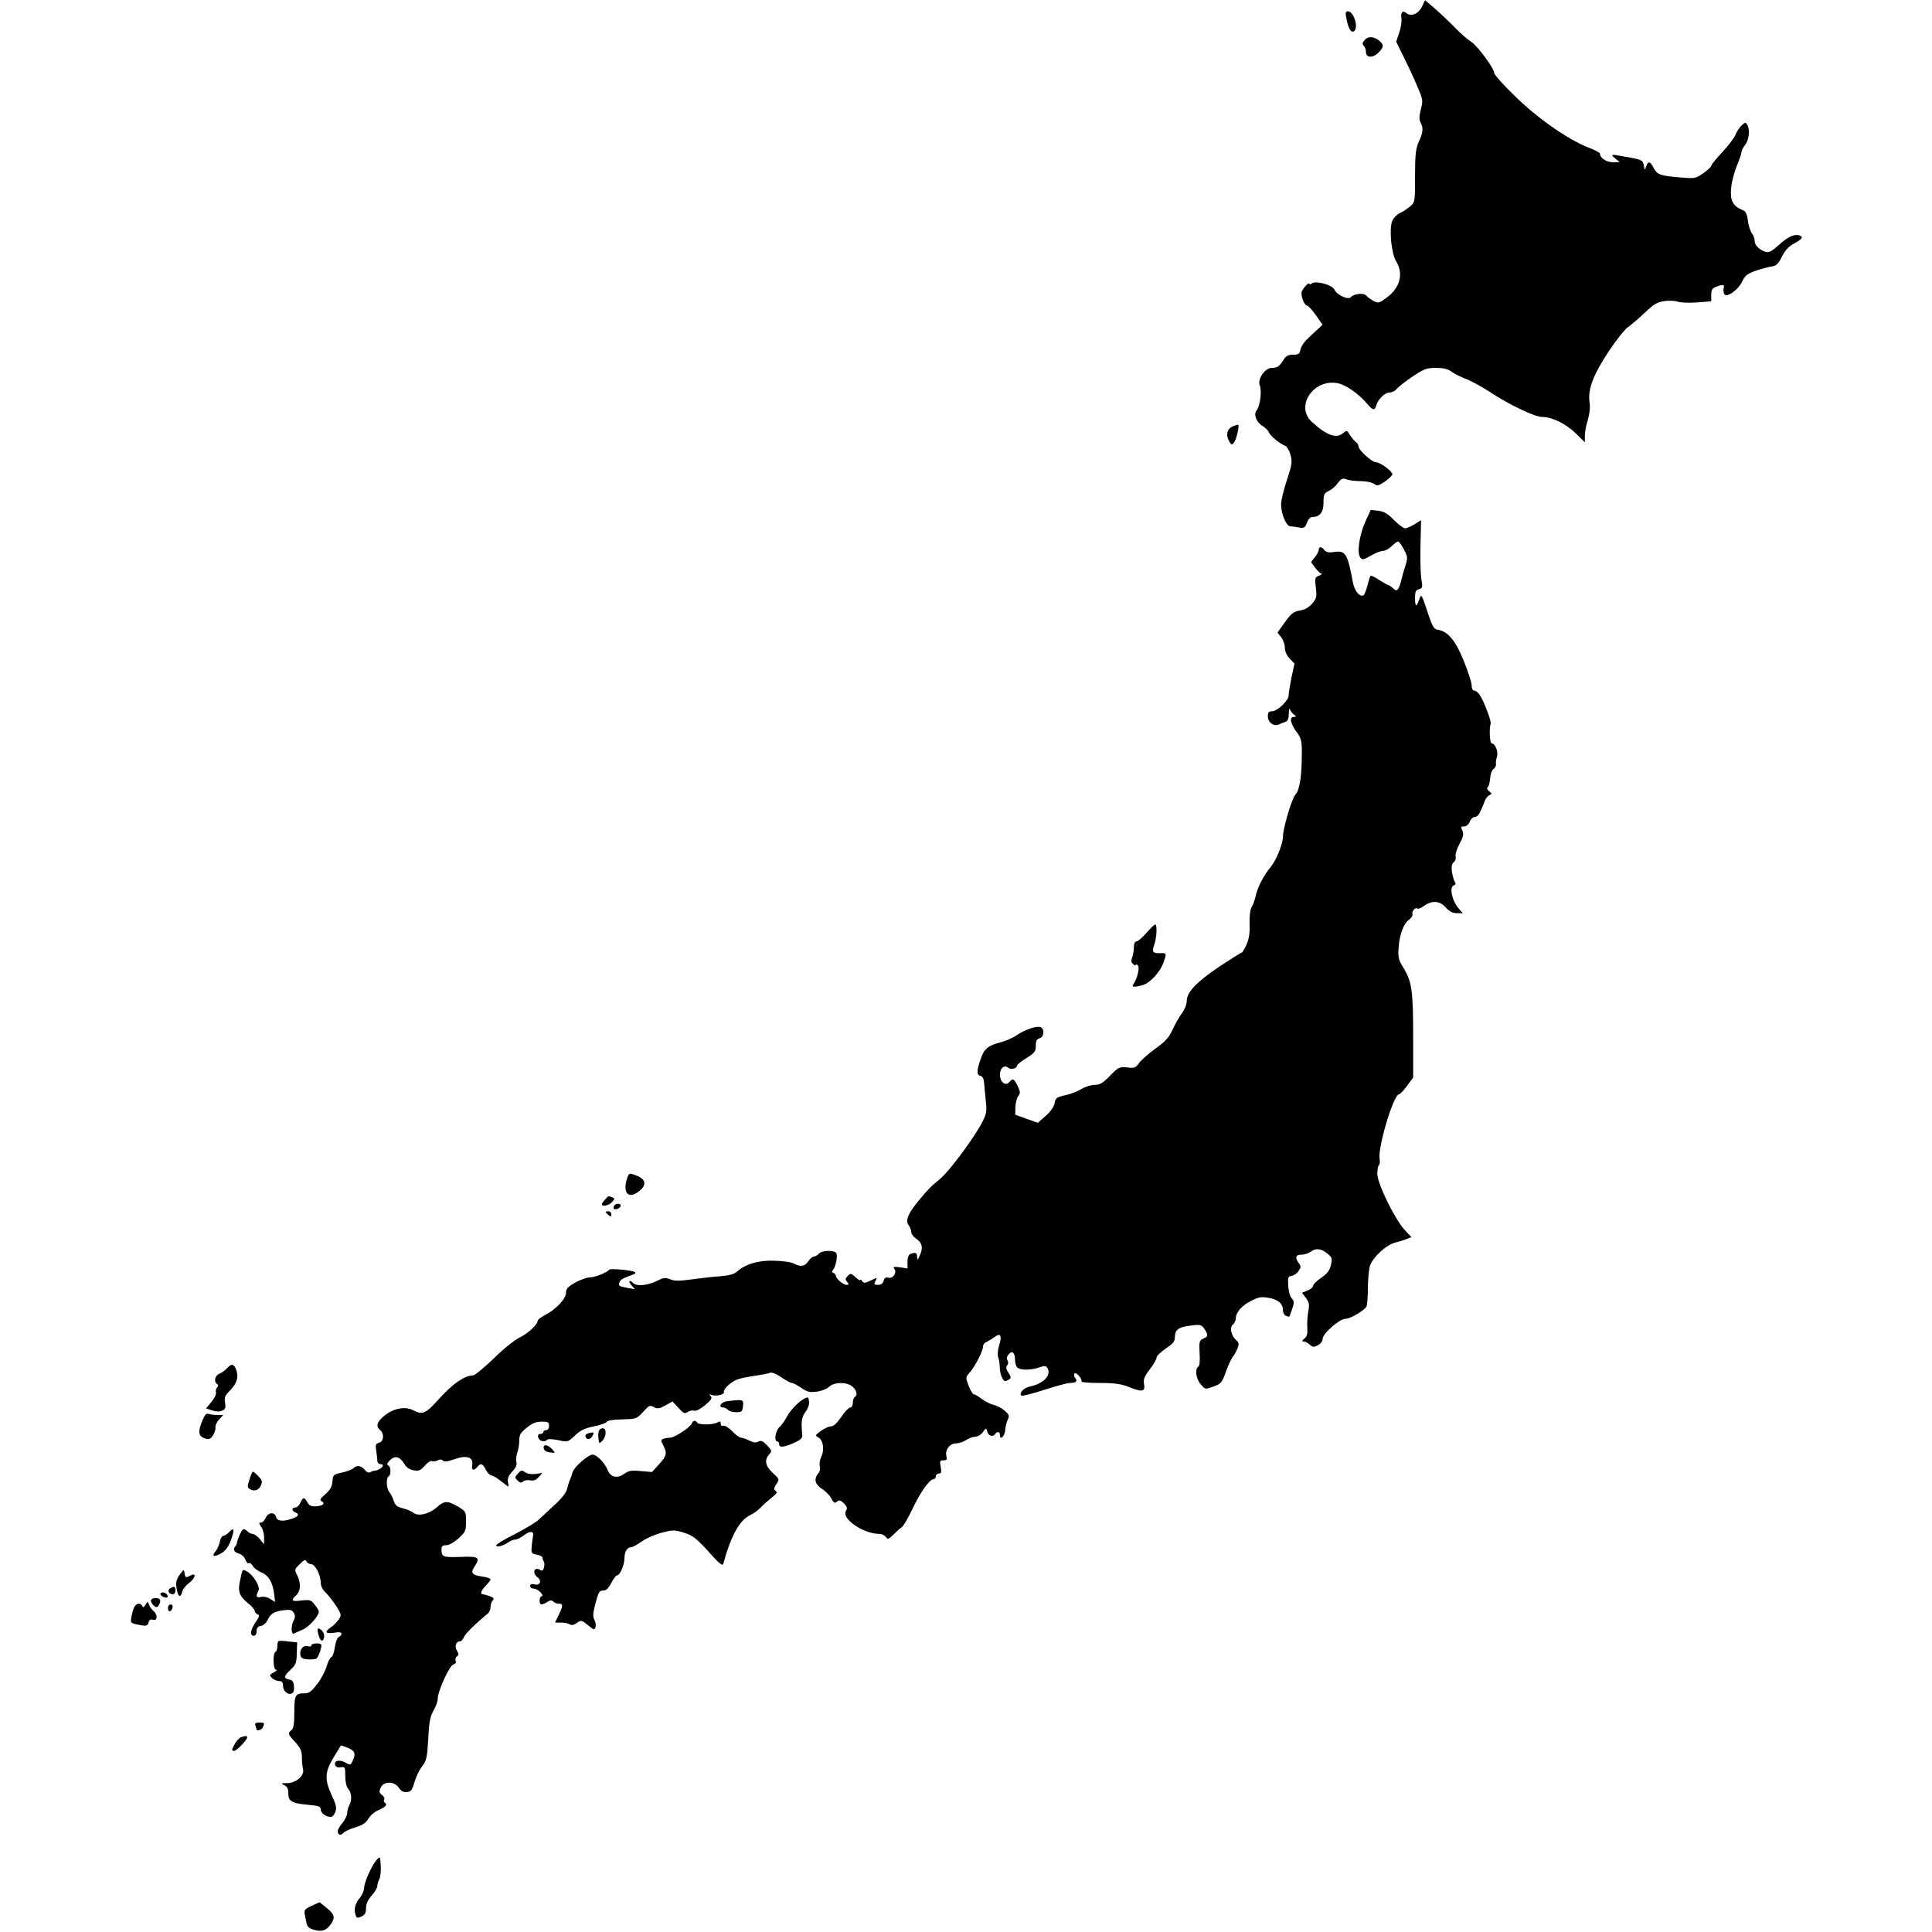
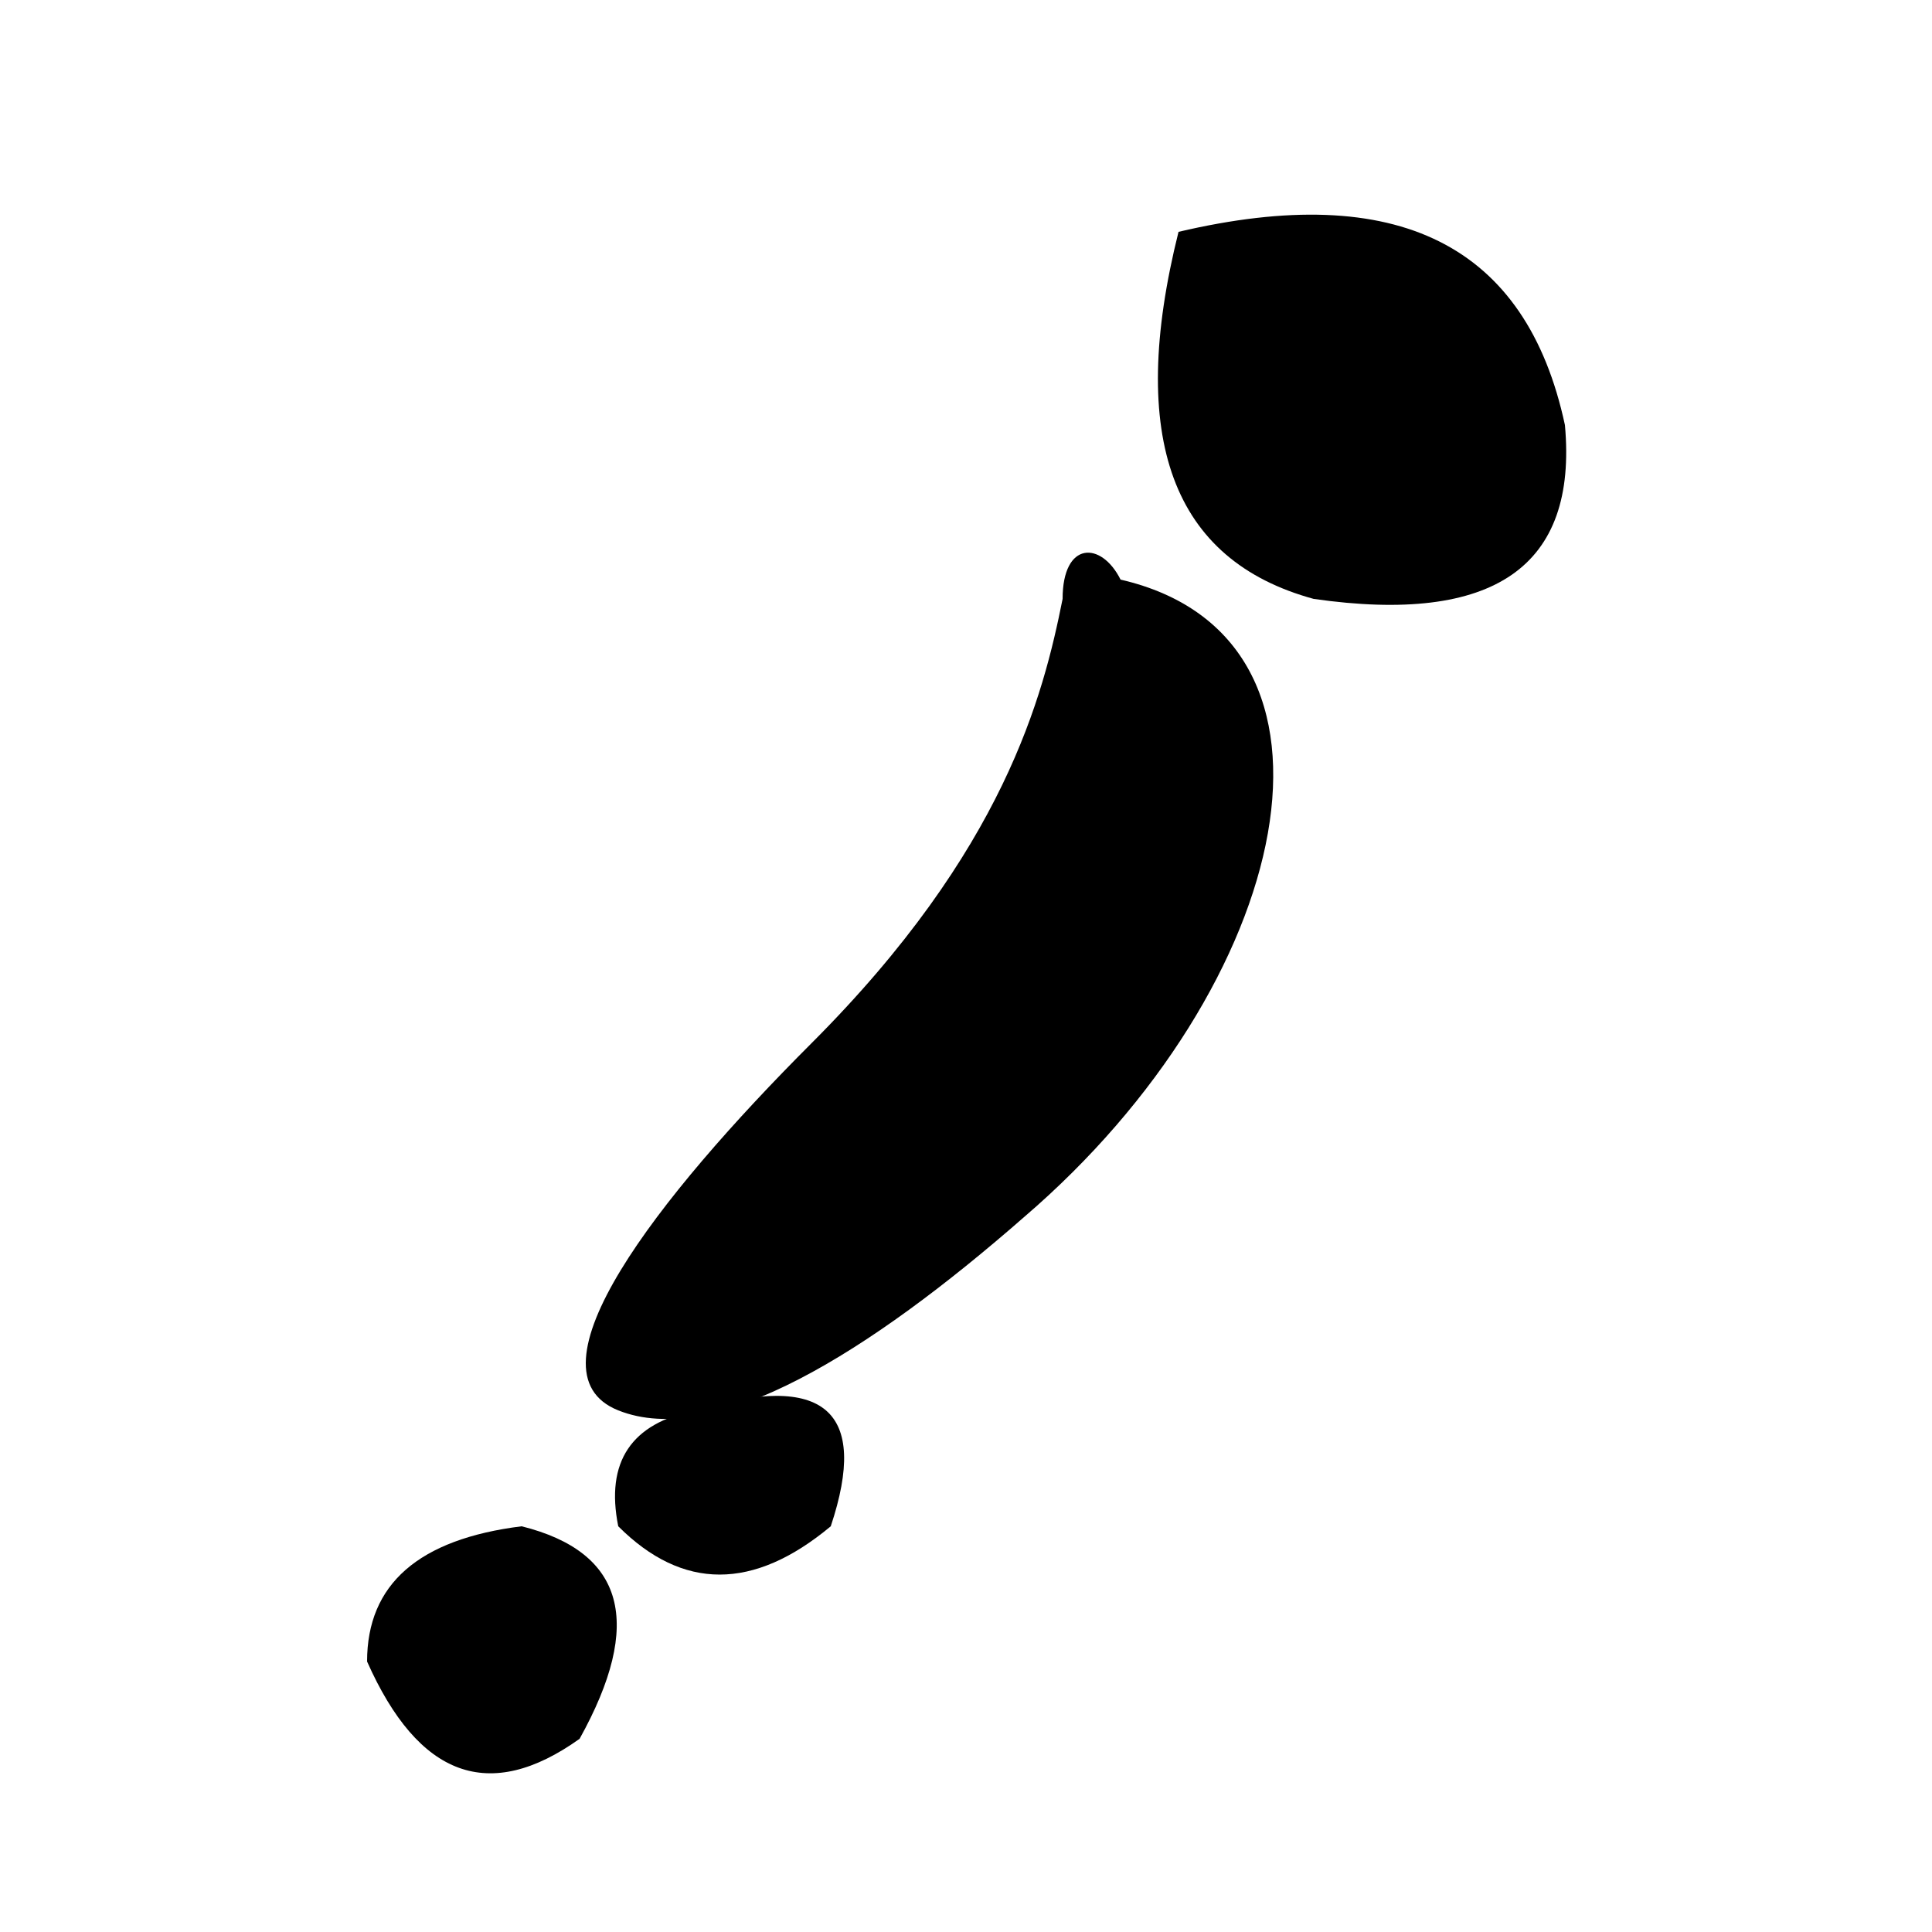
- <svg xmlns="http://www.w3.org/2000/svg" version="1.0" width="1024pt" height="1024pt" viewBox="0 0 1024 1024" preserveAspectRatio="xMidYMid meet">
-   <g transform="translate(0,1024) scale(0.1,-0.1)" fill="#000000" stroke="none">
-     <path d="M7537 10205 c-18 -38 -58 -55 -82 -35 -21 17 -32 5 -27 -28 2 -16 -3 -50 -12 -76 l-16 -47 38 -77 c21 -42 54 -112 72 -155 32 -74 33 -79 21 -126 -9 -36 -10 -55 -2 -70 16 -29 14 -53 -9 -102 -16 -37 -20 -66 -20 -182 0 -138 0 -138 -27 -162 -16 -13 -40 -29 -55 -35 -14 -7 -32 -25 -39 -41 -17 -43 -5 -172 21 -214 40 -65 21 -141 -51 -193 -39 -29 -44 -30 -69 -17 -14 7 -32 20 -38 28 -14 16 -66 11 -82 -8 -14 -16 -74 11 -88 41 -12 25 -100 48 -119 32 -7 -6 -13 -7 -13 -3 0 13 -32 -19 -40 -40 -8 -21 13 -75 29 -75 5 0 25 -23 45 -50 l36 -51 -26 -24 c-14 -13 -39 -36 -55 -52 -17 -15 -33 -40 -36 -55 -5 -24 -10 -28 -39 -28 -26 0 -38 -6 -51 -27 -23 -36 -33 -43 -63 -43 -36 0 -77 -62 -63 -93 12 -26 2 -109 -16 -131 -18 -21 -3 -64 30 -83 16 -10 31 -25 34 -34 6 -18 58 -61 87 -72 9 -3 22 -25 28 -48 10 -37 8 -51 -19 -133 -17 -51 -31 -109 -31 -129 0 -51 28 -117 50 -117 10 0 30 -3 46 -6 25 -5 30 -2 41 25 7 20 18 31 30 31 39 0 58 26 58 77 0 42 3 49 28 61 15 7 37 26 48 42 18 24 25 27 46 19 13 -5 48 -9 76 -9 29 0 60 -7 70 -15 17 -12 23 -10 58 13 21 15 38 32 39 38 0 16 -65 64 -87 64 -22 0 -93 65 -93 85 0 8 -6 18 -13 22 -7 4 -21 21 -31 36 -16 27 -19 27 -35 13 -37 -33 -88 -15 -168 58 -88 80 4 225 131 206 46 -7 115 -54 164 -112 29 -34 39 -35 47 -5 11 34 46 67 71 67 13 0 29 8 36 18 7 9 45 39 83 65 63 42 76 47 126 47 39 0 63 -6 80 -18 13 -11 46 -27 73 -38 28 -10 83 -40 124 -66 110 -73 246 -138 286 -138 52 0 126 -36 179 -88 l47 -46 0 34 c0 19 7 58 16 85 9 31 13 66 9 92 -10 69 19 146 101 270 41 61 87 119 102 129 15 10 54 43 87 74 49 47 68 59 106 64 25 4 57 2 71 -3 14 -5 60 -7 102 -4 l76 6 0 34 c0 27 5 35 26 43 36 14 46 12 40 -7 -3 -10 -1 -24 3 -32 14 -21 76 24 96 69 13 28 26 39 68 54 29 10 67 21 85 23 27 4 37 13 57 54 18 35 37 54 65 69 41 21 50 35 28 42 -27 9 -61 -6 -108 -49 -39 -35 -54 -43 -72 -38 -34 11 -58 35 -58 59 0 12 -7 30 -15 40 -8 11 -18 41 -21 67 -5 40 -11 49 -35 59 -46 20 -61 52 -53 118 3 31 17 83 30 114 13 32 24 64 24 71 0 8 9 26 20 40 21 26 26 82 10 107 -7 12 -12 12 -28 -4 -11 -9 -26 -32 -33 -49 -7 -18 -39 -60 -71 -94 -32 -34 -58 -66 -58 -72 0 -5 -19 -23 -42 -39 -42 -29 -45 -29 -128 -22 -103 9 -116 14 -136 51 -18 35 -29 37 -39 7 -8 -22 -8 -22 -12 4 -5 29 -9 32 -97 47 -80 15 -82 14 -55 -9 l24 -19 -36 -1 c-34 0 -69 23 -69 46 0 5 -27 19 -61 32 -108 42 -274 158 -391 274 -60 58 -108 112 -108 120 0 25 -89 145 -123 167 -18 11 -56 44 -84 73 -28 29 -75 74 -105 100 l-55 47 -16 -34z" />
-     <path d="M7136 10143 c9 -49 22 -75 37 -70 31 10 5 107 -29 107 -12 0 -14 -8 -8 -37z" />
-     <path d="M7234 10029 c-13 -15 -15 -22 -6 -31 7 -7 12 -22 12 -35 0 -31 39 -31 68 0 27 28 27 39 5 59 -30 25 -60 28 -79 7z" />
-     <path d="M6533 7980 c-28 -12 -37 -43 -20 -75 12 -24 15 -25 27 -11 14 17 32 96 21 95 -3 0 -16 -4 -28 -9z" />
-     <path d="M7237 7476 c-33 -73 -46 -168 -27 -191 11 -14 18 -12 56 10 23 14 52 25 64 25 11 0 32 11 46 25 14 14 29 25 34 25 5 0 19 -19 31 -42 21 -41 21 -44 6 -93 -9 -27 -18 -61 -21 -75 -3 -14 -10 -32 -15 -40 -8 -12 -12 -12 -29 3 -10 9 -22 17 -26 17 -3 0 -24 12 -46 26 -22 15 -43 25 -46 22 -3 -3 -10 -27 -17 -54 -7 -26 -16 -49 -22 -50 -22 -7 -46 26 -55 72 -28 152 -39 168 -101 158 -25 -4 -39 -1 -49 10 -15 20 -30 21 -30 2 0 -7 -9 -25 -21 -39 l-20 -26 22 -31 c13 -16 28 -30 33 -31 6 0 0 -5 -13 -10 -22 -9 -23 -13 -17 -63 6 -48 5 -56 -19 -85 -19 -21 -39 -33 -66 -37 -33 -6 -45 -15 -79 -62 l-39 -55 20 -25 c10 -14 19 -38 19 -55 0 -19 10 -41 25 -57 l26 -27 -16 -74 c-8 -41 -15 -83 -15 -95 0 -27 -60 -84 -88 -84 -18 0 -22 -6 -22 -28 0 -32 34 -55 60 -41 8 4 23 10 33 13 12 4 17 16 18 43 0 21 3 31 6 23 3 -8 12 -21 21 -27 14 -12 14 -13 -2 -13 -24 0 -15 -40 20 -85 20 -27 24 -43 24 -101 0 -128 -11 -201 -34 -225 -19 -21 -66 -179 -66 -222 0 -38 -34 -124 -65 -162 -40 -49 -70 -109 -80 -155 -4 -19 -13 -44 -20 -56 -9 -13 -13 -47 -12 -90 2 -50 -3 -82 -17 -112 -10 -23 -22 -42 -26 -42 -4 0 -55 -32 -114 -71 -123 -82 -176 -138 -176 -184 0 -18 -11 -46 -26 -66 -14 -19 -36 -57 -49 -86 -19 -42 -38 -63 -94 -103 -38 -28 -77 -63 -86 -77 -15 -22 -22 -25 -60 -21 -41 5 -46 3 -91 -43 -39 -40 -55 -49 -82 -49 -19 0 -51 -10 -70 -22 -19 -12 -58 -27 -86 -33 -45 -10 -52 -15 -56 -41 -3 -18 -21 -45 -47 -68 l-42 -37 -60 21 -60 22 1 42 c1 22 8 48 15 57 12 14 11 22 -3 53 -20 40 -26 43 -44 21 -20 -24 -50 -1 -50 39 0 36 23 54 45 36 14 -11 45 -3 45 11 0 6 23 24 50 41 44 27 50 35 50 65 0 26 5 36 20 40 24 6 28 51 5 59 -20 8 -83 -13 -128 -44 -20 -14 -61 -31 -89 -38 -64 -17 -83 -34 -102 -92 -20 -58 -20 -80 0 -84 11 -2 18 -15 20 -38 1 -19 6 -62 9 -96 6 -53 4 -67 -18 -110 -42 -82 -173 -259 -222 -300 -56 -47 -64 -55 -117 -119 -56 -68 -70 -103 -52 -129 8 -11 14 -28 14 -37 0 -9 11 -24 24 -33 33 -21 40 -48 22 -88 -12 -28 -14 -29 -15 -10 -1 23 -8 26 -35 16 -10 -4 -16 -18 -16 -41 l0 -36 -40 6 c-33 4 -39 3 -30 -8 16 -20 -7 -54 -32 -47 -14 3 -21 -2 -25 -17 -4 -14 -13 -21 -30 -21 -21 0 -22 3 -13 20 11 20 10 20 -25 3 -31 -15 -37 -15 -45 -3 -6 8 -10 11 -10 6 0 -5 -11 1 -25 14 -24 22 -27 23 -42 7 -13 -13 -14 -19 -3 -31 10 -13 10 -16 -4 -16 -17 0 -56 34 -56 49 0 5 -6 11 -12 14 -10 3 -10 7 -2 18 14 17 24 68 17 86 -7 18 -77 17 -93 -2 -7 -8 -19 -15 -26 -15 -7 0 -21 -11 -30 -25 -18 -28 -40 -31 -77 -12 -14 8 -61 14 -105 15 -83 3 -153 -19 -197 -59 -15 -13 -43 -20 -95 -24 -41 -3 -110 -11 -152 -17 -59 -8 -85 -8 -107 2 -25 10 -35 8 -69 -9 -47 -24 -107 -30 -124 -13 -21 21 -32 13 -12 -9 l19 -22 -40 7 c-47 9 -49 11 -41 31 5 13 17 20 75 41 8 2 11 8 7 11 -9 10 -130 21 -136 14 -14 -16 -75 -41 -101 -41 -16 0 -51 -12 -79 -27 -40 -23 -50 -33 -50 -55 0 -32 -55 -90 -113 -119 -20 -11 -37 -23 -37 -28 0 -21 -53 -70 -96 -90 -25 -12 -88 -62 -138 -112 -51 -49 -100 -89 -109 -89 -43 0 -106 -43 -175 -119 -77 -86 -92 -92 -143 -65 -42 21 -103 10 -151 -29 -40 -32 -48 -57 -23 -77 23 -19 19 -61 -6 -67 -18 -5 -20 -11 -15 -42 3 -20 6 -44 6 -53 0 -10 7 -18 15 -18 32 0 4 -32 -30 -35 -5 0 -16 -4 -22 -8 -8 -5 -20 0 -30 13 -20 23 -43 26 -61 7 -7 -6 -34 -17 -60 -22 -45 -10 -47 -12 -50 -47 -2 -27 -12 -45 -37 -67 -30 -26 -32 -31 -19 -39 21 -12 2 -25 -37 -26 -20 -1 -32 6 -40 22 -16 28 -23 28 -37 -3 -6 -14 -18 -25 -27 -25 -19 0 -20 -19 0 -26 24 -9 18 -21 -16 -33 -50 -17 -80 -14 -86 9 -7 28 -41 25 -55 -5 -6 -14 -17 -25 -25 -25 -12 0 -11 -4 1 -22 9 -12 16 -38 16 -58 l-1 -35 -22 28 c-13 15 -30 27 -39 27 -8 0 -21 7 -28 15 -7 8 -17 12 -22 9 -9 -6 -28 -48 -32 -71 -1 -7 -5 -16 -9 -19 -14 -15 -6 -32 18 -38 15 -4 30 -17 35 -32 6 -14 14 -23 19 -19 6 3 15 -4 21 -15 6 -11 26 -26 45 -34 39 -16 60 -52 68 -114 l5 -43 -25 16 c-15 10 -34 14 -49 11 -26 -7 -30 4 -14 33 11 21 -27 83 -61 102 -25 13 -23 15 -36 -45 -14 -61 -5 -85 41 -123 20 -15 36 -34 36 -41 0 -7 7 -15 15 -18 12 -5 10 -12 -10 -42 -28 -41 -32 -72 -10 -72 9 0 15 9 15 24 0 18 6 25 22 28 13 2 28 15 35 29 18 37 32 46 83 54 38 5 47 3 57 -13 9 -15 8 -25 -3 -47 -13 -26 -10 -70 4 -63 4 2 25 12 47 21 35 16 85 72 85 96 0 5 -10 21 -22 36 -19 25 -26 27 -70 22 -52 -7 -59 0 -28 28 24 22 26 65 5 106 -15 29 -15 31 14 59 23 23 30 26 35 15 3 -8 14 -15 24 -15 22 0 52 -57 52 -99 0 -17 10 -37 25 -51 14 -13 39 -45 56 -71 29 -46 30 -49 14 -73 -9 -13 -27 -32 -41 -41 -36 -24 -30 -36 16 -29 27 5 40 3 40 -5 0 -6 -6 -14 -14 -17 -8 -3 -17 -26 -21 -54 -4 -27 -12 -51 -19 -53 -7 -3 -18 -25 -25 -50 -7 -24 -29 -66 -50 -93 -30 -39 -43 -49 -67 -49 -49 0 -54 -9 -54 -99 0 -62 -4 -87 -15 -96 -21 -17 -20 -21 20 -64 28 -31 35 -47 35 -80 0 -22 3 -51 6 -63 9 -33 -35 -73 -83 -74 -34 0 -36 -1 -16 -11 15 -7 21 -19 21 -39 -1 -45 16 -56 97 -64 64 -6 75 -9 75 -26 0 -19 27 -39 54 -39 8 0 18 12 24 28 7 21 3 39 -20 87 -38 82 -37 123 9 198 20 34 38 63 39 65 1 2 18 -4 38 -12 38 -16 43 -30 25 -69 -11 -24 -12 -24 -38 -9 -32 18 -64 10 -54 -14 4 -10 14 -14 29 -11 23 4 24 1 24 -46 0 -29 6 -57 14 -66 19 -21 23 -61 8 -88 -7 -12 -12 -31 -12 -43 0 -12 -11 -35 -25 -52 -14 -16 -25 -36 -25 -43 0 -21 16 -26 30 -10 7 8 36 22 64 30 38 11 55 23 68 45 10 17 33 37 52 45 39 16 51 30 36 40 -6 4 -7 11 -4 17 4 6 -1 17 -11 24 -15 12 -17 18 -7 39 16 36 73 35 96 -1 13 -18 24 -24 43 -22 22 2 28 11 40 53 8 28 26 65 41 84 23 30 26 46 32 146 4 89 10 118 28 149 12 20 22 48 22 62 0 40 62 176 83 182 11 3 16 10 12 20 -3 8 0 19 7 23 10 7 11 12 1 28 -15 23 -7 51 13 51 8 0 18 10 23 23 7 18 61 71 129 127 6 6 12 21 12 33 0 13 5 28 12 35 8 8 5 14 -16 22 -15 5 -32 10 -37 10 -16 0 -9 20 16 46 14 14 25 29 25 33 0 5 -20 12 -45 15 -53 8 -62 19 -41 51 34 51 25 57 -74 53 -94 -3 -100 -1 -100 43 0 14 7 19 25 19 15 0 41 15 65 36 37 34 40 40 40 90 0 52 -1 54 -43 79 -56 32 -72 32 -113 -5 -40 -35 -97 -48 -121 -29 -9 8 -34 19 -56 24 -32 8 -42 16 -50 40 -5 17 -16 37 -23 46 -16 18 -19 75 -4 84 14 9 12 52 -2 58 -9 3 -7 11 8 27 27 27 53 21 77 -19 11 -19 27 -30 49 -34 28 -5 37 -1 60 25 14 17 31 27 37 24 6 -4 19 -2 29 3 13 7 22 7 30 -1 7 -7 25 -5 61 8 64 23 101 11 94 -30 -6 -29 8 -34 27 -11 18 22 28 19 45 -15 9 -17 22 -30 29 -30 7 0 30 -13 51 -30 21 -16 39 -30 40 -30 1 0 0 12 -3 26 -3 18 3 33 23 54 19 20 26 35 22 50 -3 12 -1 34 4 48 6 15 11 44 11 65 0 32 7 43 40 70 30 24 50 32 79 32 34 0 39 -3 39 -22 0 -14 -6 -23 -15 -23 -8 0 -15 -4 -15 -10 0 -5 -7 -10 -16 -10 -22 0 -13 -34 10 -38 10 -2 21 0 25 6 4 6 24 6 59 -1 52 -11 52 -11 90 25 28 27 51 38 100 48 35 7 66 18 68 24 3 7 34 12 81 13 74 2 78 3 109 37 37 40 37 40 64 26 14 -8 28 -5 57 11 l37 21 32 -34 c26 -29 34 -33 48 -22 9 6 25 10 35 7 10 -3 34 9 59 30 32 27 38 37 29 47 -10 10 -8 12 6 6 24 -8 69 3 64 17 -4 14 35 51 69 65 16 6 58 15 94 20 36 5 72 12 81 16 9 4 33 -5 60 -24 24 -16 49 -30 56 -30 7 0 29 -12 50 -26 32 -22 45 -25 82 -20 25 3 54 15 66 26 28 26 92 26 123 1 23 -20 29 -46 12 -56 -5 -3 -10 -17 -10 -31 0 -14 -6 -24 -14 -24 -7 0 -29 -22 -47 -50 -22 -32 -41 -50 -55 -50 -11 0 -35 -11 -53 -24 -31 -23 -32 -25 -13 -35 25 -14 33 -66 15 -102 -8 -16 -11 -38 -8 -50 4 -12 1 -27 -7 -37 -26 -30 -19 -59 18 -83 19 -11 41 -34 50 -51 13 -24 18 -27 30 -17 12 10 19 8 37 -9 17 -18 19 -26 11 -40 -26 -41 92 -122 177 -122 12 0 27 -7 34 -16 10 -14 15 -13 41 13 16 16 36 34 44 39 8 5 33 47 55 94 42 89 91 160 113 160 6 0 12 7 12 15 0 8 7 15 16 15 13 0 15 7 10 35 -6 31 -5 35 15 35 17 0 20 4 15 23 -8 33 19 67 52 67 15 0 38 8 52 17 13 9 34 17 48 18 13 0 32 11 41 24 18 24 18 24 24 2 5 -22 31 -29 42 -11 10 15 25 12 25 -6 0 -31 25 -7 28 27 1 19 8 44 14 56 9 19 7 25 -18 47 -16 13 -42 27 -58 30 -16 4 -44 17 -62 31 -18 14 -37 25 -43 25 -5 0 -17 20 -27 45 -17 44 -16 46 4 68 27 30 72 115 72 139 0 10 8 22 18 25 9 4 28 15 41 25 34 26 43 11 27 -42 -8 -26 -10 -53 -5 -65 4 -11 8 -35 8 -53 1 -34 16 -72 29 -72 4 0 13 4 21 9 11 7 10 13 -4 35 -13 19 -14 30 -7 39 7 8 7 18 2 27 -6 10 -4 21 7 33 19 21 33 7 33 -33 0 -15 5 -31 12 -38 15 -15 72 -15 115 0 29 10 36 10 44 -2 24 -38 -20 -84 -93 -99 -32 -7 -58 -34 -45 -48 4 -4 58 10 120 30 62 20 124 37 138 37 32 0 42 9 28 26 -6 7 -8 18 -4 24 7 12 42 -28 37 -42 -1 -5 43 -8 98 -8 76 0 111 -5 150 -20 75 -30 90 -27 84 13 -5 26 1 41 30 79 20 26 36 54 36 62 0 9 22 30 48 48 39 26 49 37 49 60 0 40 19 55 84 62 52 7 57 5 73 -18 21 -33 20 -39 -6 -51 -21 -9 -23 -15 -20 -76 3 -41 0 -69 -7 -73 -19 -12 -12 -64 13 -93 24 -28 24 -28 68 -12 40 15 45 20 66 80 13 35 29 70 37 79 7 8 18 28 24 43 9 24 8 31 -8 45 -26 23 -35 67 -16 82 8 7 15 21 15 32 0 32 31 68 81 93 41 21 54 23 95 16 51 -10 74 -31 74 -67 0 -12 7 -25 16 -28 9 -4 17 -5 18 -4 1 2 8 20 15 41 11 33 11 41 -3 56 -9 10 -17 39 -18 67 -3 44 -1 49 19 52 12 2 28 13 36 26 13 19 13 25 1 41 -22 30 -17 45 14 45 16 0 37 7 48 15 27 21 55 18 88 -8 27 -22 28 -26 20 -63 -7 -29 -20 -45 -52 -67 -23 -16 -42 -34 -42 -41 0 -8 -13 -19 -30 -26 l-29 -12 21 -28 c17 -23 19 -35 12 -71 -4 -24 -7 -63 -5 -87 2 -33 -2 -47 -16 -57 -13 -11 -14 -14 -4 -15 8 0 23 -7 33 -17 16 -14 22 -14 43 -3 14 7 25 22 25 33 0 28 89 107 121 107 25 0 96 41 111 64 4 6 8 49 8 95 0 46 5 101 11 122 14 44 87 112 134 123 17 4 43 12 58 18 l28 11 -34 36 c-52 54 -147 248 -147 299 0 22 4 43 8 46 5 3 7 19 4 35 -9 64 74 339 103 341 6 0 25 21 43 45 l32 44 0 221 c0 242 -7 288 -53 363 -25 41 -28 54 -24 105 5 71 27 128 56 148 12 9 20 22 17 29 -5 15 17 39 27 29 3 -3 19 3 35 15 43 30 83 27 115 -9 19 -21 36 -30 59 -30 l31 0 -20 23 c-37 41 -53 114 -28 124 10 3 12 9 7 17 -5 6 -12 30 -16 52 -4 31 -2 45 9 54 9 7 13 21 10 30 -3 10 6 40 20 66 21 39 24 53 16 71 -9 20 -8 23 9 23 13 0 24 10 30 25 5 14 18 25 27 25 11 0 23 13 31 33 8 17 18 42 23 55 5 12 16 25 24 28 14 6 13 8 -2 20 -11 8 -14 17 -8 21 6 5 11 26 13 47 1 21 9 44 18 50 9 7 15 19 13 27 -2 7 1 25 5 38 9 25 -9 71 -28 71 -10 0 -14 81 -5 105 4 12 -35 117 -57 150 -9 14 -23 25 -30 25 -9 0 -14 11 -14 28 0 15 -19 73 -42 130 -44 108 -84 156 -137 164 -21 3 -29 16 -56 98 -31 94 -32 94 -43 62 -15 -43 -22 -40 -22 9 0 33 4 42 21 46 19 5 20 10 12 57 -4 28 -6 109 -4 180 l3 129 -35 -22 c-19 -11 -41 -21 -50 -21 -8 0 -35 20 -59 44 -33 34 -52 45 -83 49 l-40 4 -28 -61z" />
-     <path d="M6076 5295 c-22 -25 -45 -45 -53 -45 -8 0 -13 -12 -13 -29 0 -16 -4 -41 -9 -55 -7 -18 -6 -28 5 -36 7 -7 14 -9 14 -4 0 4 5 3 11 -3 11 -11 -4 -72 -24 -100 -11 -16 5 -17 50 -4 39 11 93 70 110 120 17 49 17 50 -17 49 -41 -1 -46 7 -32 45 13 37 16 107 5 107 -5 0 -26 -21 -47 -45z" />
-     <path d="M3325 3998 c-27 -78 4 -116 59 -74 43 32 41 63 -3 82 -44 18 -47 18 -56 -8z" />
-     <path d="M3207 3882 c-10 -10 -17 -22 -17 -25 0 -15 38 -6 54 12 15 17 15 19 1 25 -22 8 -20 9 -38 -12z" />
-     <path d="M3255 3849 c-4 -6 -4 -13 -1 -16 8 -8 36 5 36 17 0 13 -27 13 -35 -1z" />
-     <path d="M3210 3816 c0 -2 7 -9 15 -16 12 -10 15 -10 15 4 0 9 -7 16 -15 16 -8 0 -15 -2 -15 -4z" />
-     <path d="M1204 2989 c-10 -12 -29 -25 -41 -30 -24 -9 -31 -43 -13 -54 8 -5 8 -11 0 -20 -6 -7 -8 -19 -5 -26 2 -8 -8 -30 -24 -49 l-29 -35 31 -10 c21 -7 40 -8 54 -2 18 8 20 15 16 43 -5 28 0 38 26 64 36 37 46 69 34 106 -12 36 -25 39 -49 13z" />
-     <path d="M4265 2828 c-34 -18 -76 -62 -95 -98 -10 -19 -27 -44 -39 -54 -21 -19 -30 -76 -11 -76 6 0 10 -7 10 -16 0 -19 32 -14 90 14 28 14 34 22 32 42 -7 63 -3 90 18 118 13 17 20 40 18 55 -3 22 -6 24 -23 15z" />
-     <path d="M3853 2813 c-32 -4 -49 -33 -19 -33 7 0 18 -6 24 -12 6 -7 25 -13 44 -13 30 0 33 3 36 33 4 35 1 36 -85 25z" />
-     <path d="M1074 2714 c-26 -61 -23 -85 9 -97 25 -8 31 -6 45 14 9 13 15 32 14 43 -2 10 7 29 19 42 l22 24 -30 0 c-17 0 -39 3 -47 6 -12 5 -20 -4 -32 -32z" />
-     <path d="M3667 2696 c-8 -21 -92 -76 -115 -76 -11 0 -27 -3 -36 -6 -14 -5 -14 -9 -1 -34 22 -42 19 -56 -22 -101 l-37 -41 -60 5 c-50 5 -65 2 -88 -15 -37 -26 -72 -18 -87 20 -16 39 -58 82 -80 82 -24 0 -98 -65 -106 -93 -3 -12 -10 -31 -15 -42 -5 -11 -11 -33 -15 -48 -3 -17 -29 -50 -62 -80 -31 -29 -70 -65 -86 -80 -16 -16 -74 -50 -128 -78 -55 -27 -99 -54 -99 -60 0 -12 36 -3 65 17 11 8 27 14 36 14 9 0 28 9 42 20 35 28 59 26 52 -2 -2 -13 -6 -39 -7 -58 -3 -31 0 -35 27 -40 17 -3 30 -10 30 -15 0 -6 3 -15 7 -21 4 -6 5 -20 1 -32 -4 -18 -9 -20 -24 -11 -29 15 -38 -19 -11 -40 26 -20 15 -47 -17 -38 -14 3 -21 0 -21 -9 0 -8 8 -14 18 -14 11 0 27 -9 37 -20 10 -11 13 -20 7 -20 -12 0 -17 -32 -6 -43 4 -3 17 1 31 10 18 12 27 13 36 4 6 -6 19 -11 29 -11 23 0 23 -11 -1 -60 l-19 -40 31 0 c18 0 38 -4 46 -9 10 -6 22 -5 35 5 27 19 29 18 65 -12 27 -22 32 -24 37 -9 4 9 1 26 -5 38 -9 18 -9 35 3 80 18 71 22 77 46 77 13 0 27 14 40 40 11 22 25 40 30 40 16 0 40 56 40 93 0 34 15 57 37 57 7 0 31 13 53 29 22 16 69 37 106 47 61 16 68 16 117 1 53 -17 68 -29 156 -127 34 -38 51 -50 54 -40 42 152 86 232 144 260 17 8 42 26 55 40 13 14 39 37 58 52 27 21 32 29 21 36 -11 8 -10 14 4 36 17 26 17 26 -19 59 -40 37 -46 69 -19 99 15 17 15 20 -12 48 -22 23 -32 27 -46 19 -14 -7 -27 -5 -48 6 -17 8 -36 15 -44 15 -7 0 -28 15 -46 34 -19 19 -40 32 -47 29 -8 -3 -14 1 -14 11 0 13 -4 15 -19 6 -25 -13 -98 -13 -106 0 -9 14 -22 12 -28 -4z" />
-     <path d="M3174 2656 c-3 -8 -4 -27 -2 -42 3 -27 4 -27 21 -10 21 22 23 66 2 66 -9 0 -18 -6 -21 -14z" />
-     <path d="M3117 2643 c-10 -3 -16 -10 -14 -16 6 -20 25 -19 37 2 11 21 9 22 -23 14z" />
-     <path d="M2882 2563 c2 -11 14 -19 33 -21 30 -4 30 -4 11 17 -23 26 -49 28 -44 4z" />
-     <path d="M2745 2430 c-17 -19 -18 -22 -2 -37 13 -13 20 -14 28 -6 7 7 24 10 38 7 19 -4 32 1 46 17 l20 22 -35 -5 c-21 -3 -43 0 -56 8 -18 13 -23 12 -39 -6z" />
-     <path d="M1322 2398 c-11 -34 -11 -43 0 -49 24 -16 48 -9 60 16 10 22 8 29 -12 50 -13 14 -26 25 -29 25 -4 0 -12 -19 -19 -42z" />
-     <path d="M1216 2121 c-11 -12 -25 -21 -32 -21 -7 0 -16 -15 -19 -32 -4 -18 -14 -41 -23 -51 -23 -26 -7 -32 30 -10 23 13 38 34 51 67 21 58 19 75 -7 47z" />
-     <path d="M952 1893 c-18 -26 -21 -39 -16 -72 7 -46 21 -53 30 -17 3 13 19 33 35 45 34 25 42 58 10 41 -27 -14 -29 -13 -33 13 -3 21 -4 20 -26 -10z" />
-     <path d="M901 1821 c-16 -10 -6 -31 15 -31 8 0 14 9 14 20 0 22 -7 25 -29 11z" />
-     <path d="M850 1791 c0 -10 30 -24 37 -17 3 3 2 9 -2 15 -8 13 -35 15 -35 2z" />
-     <path d="M800 1756 c0 -7 7 -19 16 -27 13 -10 17 -10 25 2 15 25 10 39 -16 39 -15 0 -25 -6 -25 -14z" />
-     <path d="M771 1734 c-8 -13 -14 -15 -17 -6 -8 18 -32 15 -42 -5 -5 -10 -12 -33 -15 -51 -7 -35 -6 -36 51 -46 28 -5 35 -2 39 14 4 15 11 19 24 15 24 -8 26 26 3 46 -9 7 -20 22 -24 33 -7 20 -7 20 -19 0z" />
-     <path d="M896 1733 c-9 -9 -7 -33 3 -33 12 0 22 28 12 34 -5 3 -11 3 -15 -1z" />
-     <path d="M1686 1583 c9 -38 22 -50 30 -28 8 19 -5 46 -25 53 -8 3 -10 -4 -5 -25z" />
-     <path d="M1475 1541 c-3 -2 -5 -15 -5 -27 0 -13 -4 -26 -10 -29 -15 -9 -13 -95 3 -95 6 0 3 -6 -8 -12 -29 -16 -29 -16 -12 -33 9 -8 25 -15 36 -15 15 0 21 -6 21 -24 0 -28 24 -51 46 -42 10 4 14 16 12 38 -2 25 -8 34 -25 36 -31 5 -29 19 8 53 27 25 31 36 32 86 l2 58 -48 5 c-26 4 -50 4 -52 1z" />
-     <path d="M1650 1519 c0 -6 -8 -8 -19 -4 -23 7 -44 -17 -39 -46 2 -17 11 -22 40 -24 20 -1 41 1 45 4 12 9 32 69 25 75 -10 10 -52 6 -52 -5z" />
-     <path d="M1354 1094 c3 -9 6 -18 6 -20 0 -12 29 -2 34 12 9 23 8 24 -20 24 -20 0 -25 -4 -20 -16z" />
-     <path d="M1279 1033 c-8 -2 -23 -17 -32 -32 -20 -34 -21 -41 -6 -41 13 0 69 58 69 71 0 9 -4 10 -31 2z" />
-     <path d="M1996 382 c-26 -30 -66 -119 -66 -149 0 -14 -11 -38 -25 -55 -24 -29 -31 -61 -19 -92 5 -12 10 -13 30 -4 18 9 24 19 24 44 0 23 10 44 30 67 17 19 30 42 30 51 0 10 5 26 11 37 5 11 9 42 7 70 -3 51 -3 51 -22 31z" />
-     <path d="M1652 139 c-36 -17 -41 -23 -37 -44 3 -14 7 -36 10 -50 4 -18 15 -27 42 -34 40 -11 63 -3 87 31 24 34 19 52 -22 85 l-38 31 -42 -19z" />
-   </g>
+ <svg xmlns="http://www.w3.org/2000/svg" viewBox="0 0 100 100">
+   <path d="M61 12 Q78 8 81 22 Q82 33 68 31 Q57 28 61 12 Z" />
+   <path d="M58 30 C71 33 67 51 53 63 C45 70 37 75 32 73 C27 71 34 62 42 54 C52 44 54 36 55 31 C55 28 57 28 58 30 Z" />
+   <path d="M36 73 Q46 70 43 79 Q37 84 32 79 Q31 74 36 73 Z" />
+   <path d="M27 79 Q35 81 30 90 Q23 95 19 86 Q19 80 27 79 Z" />
</svg>
